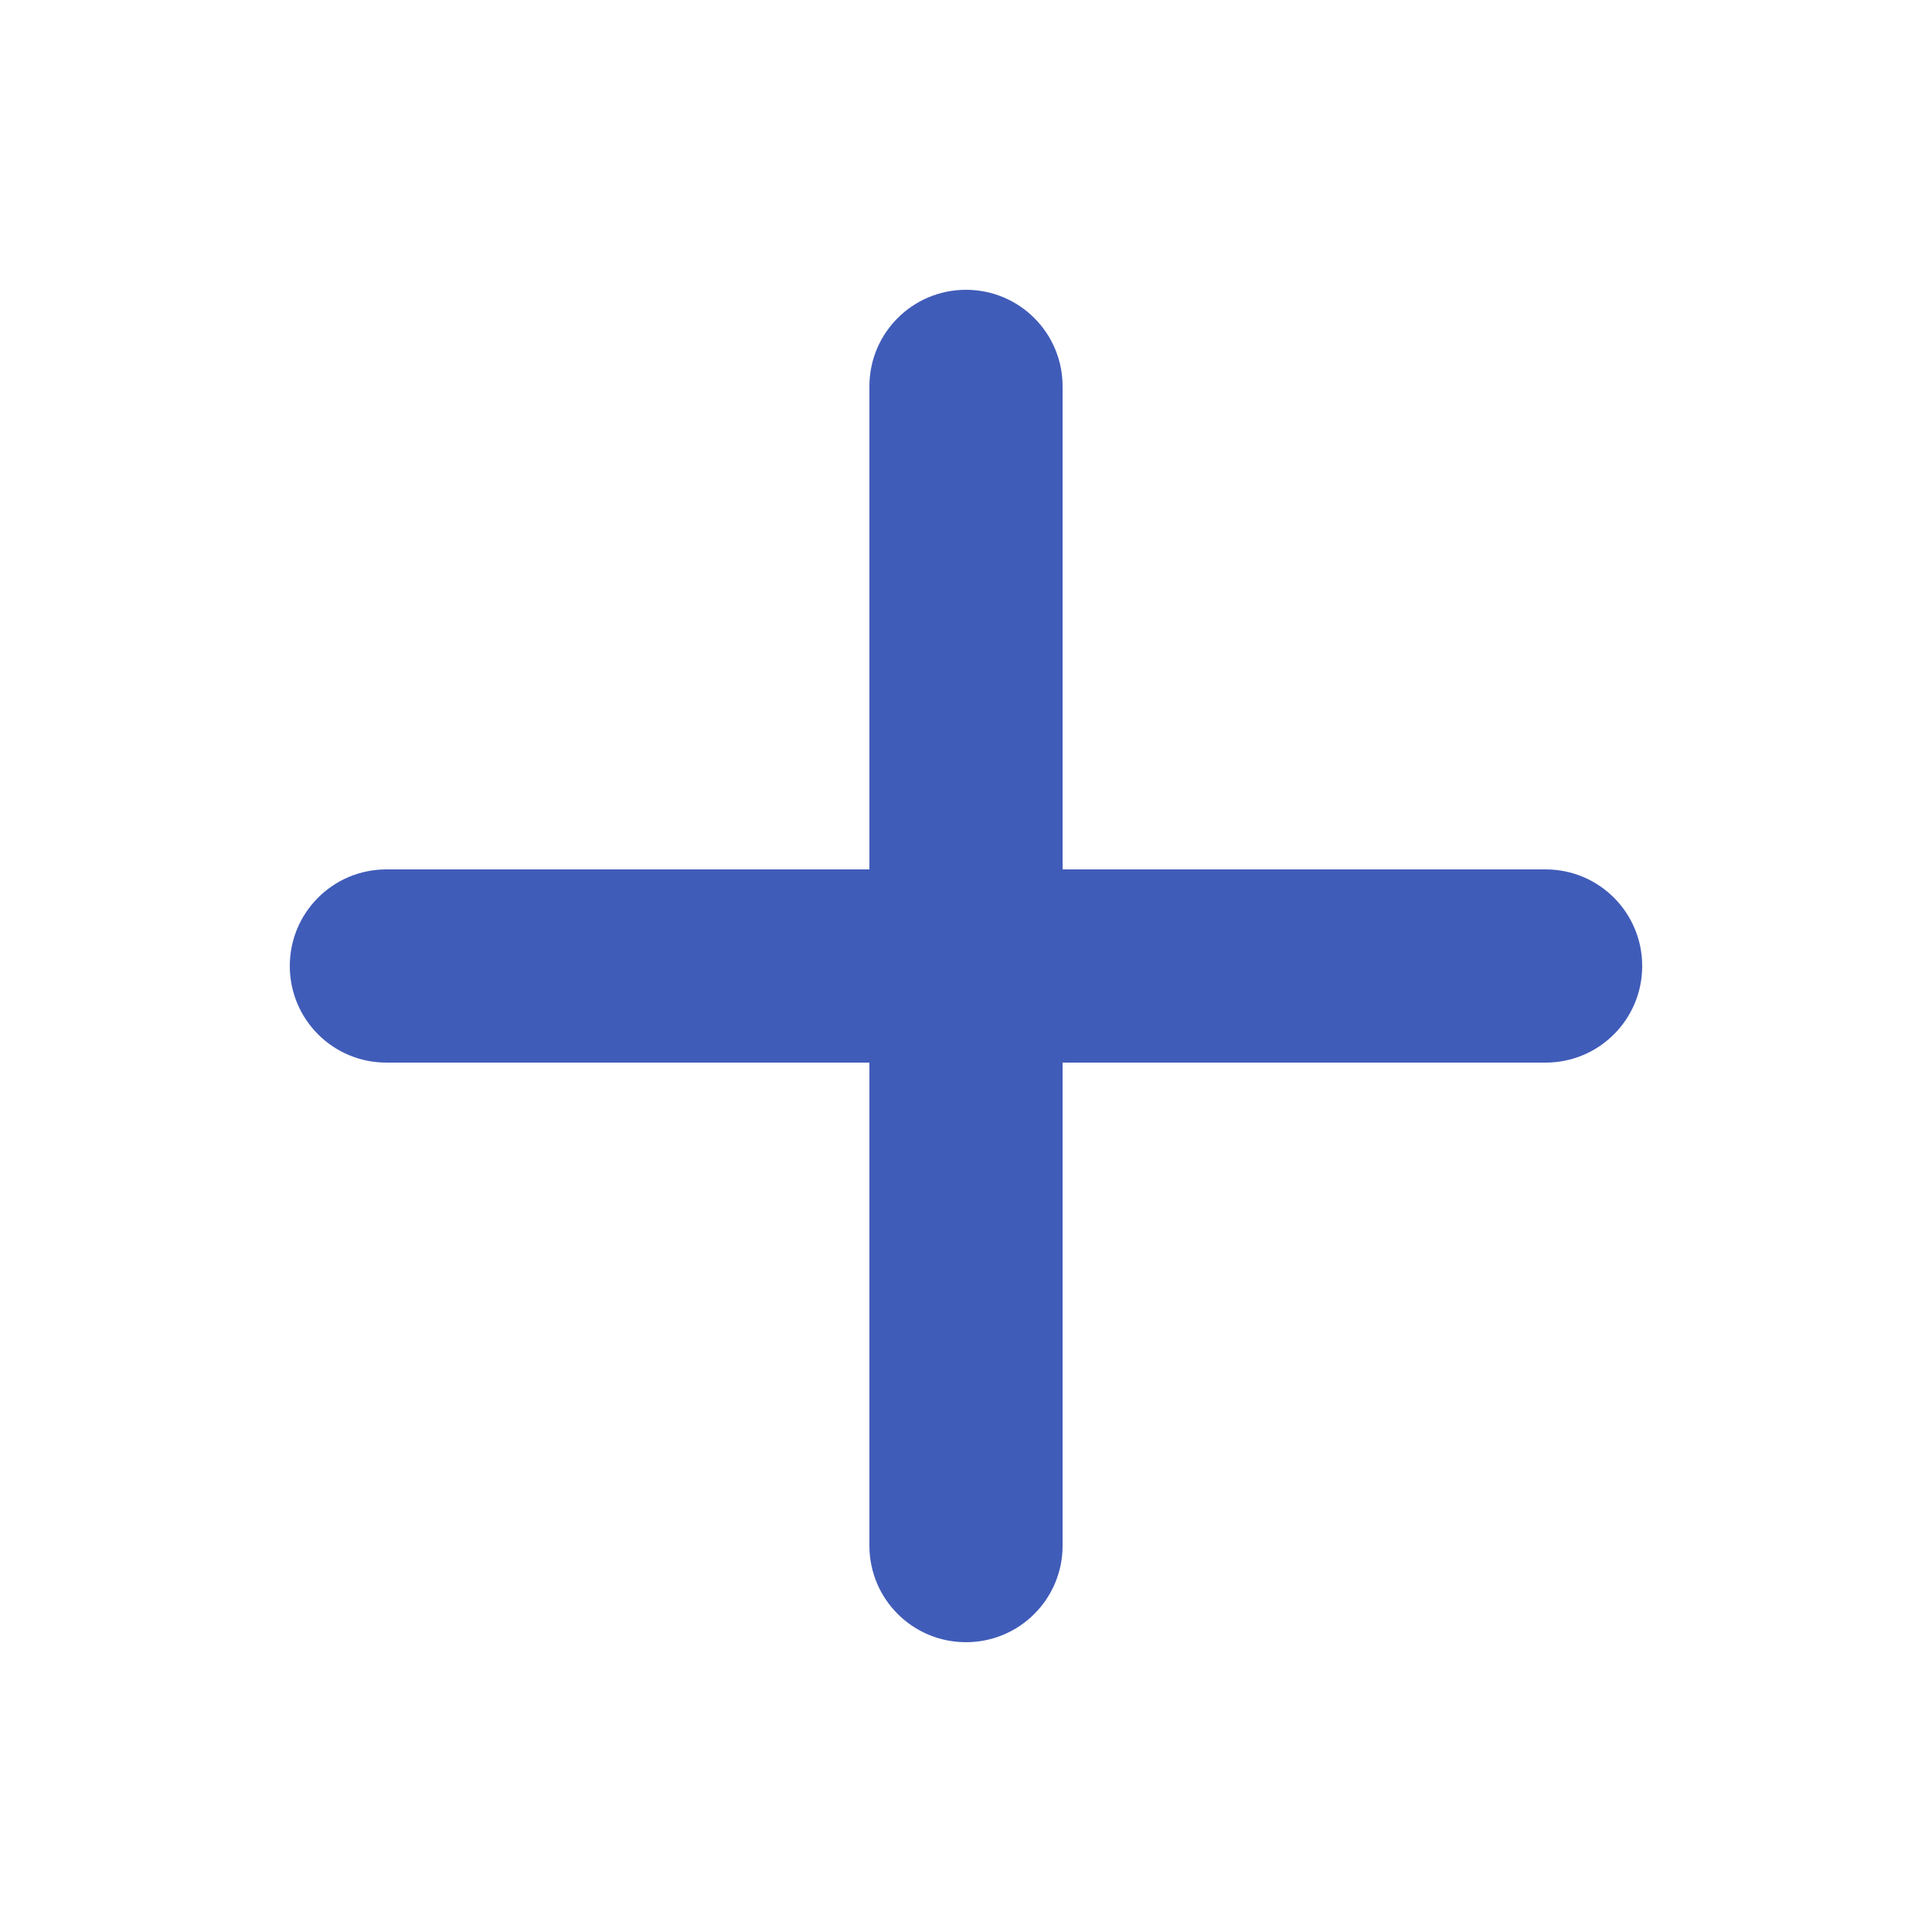
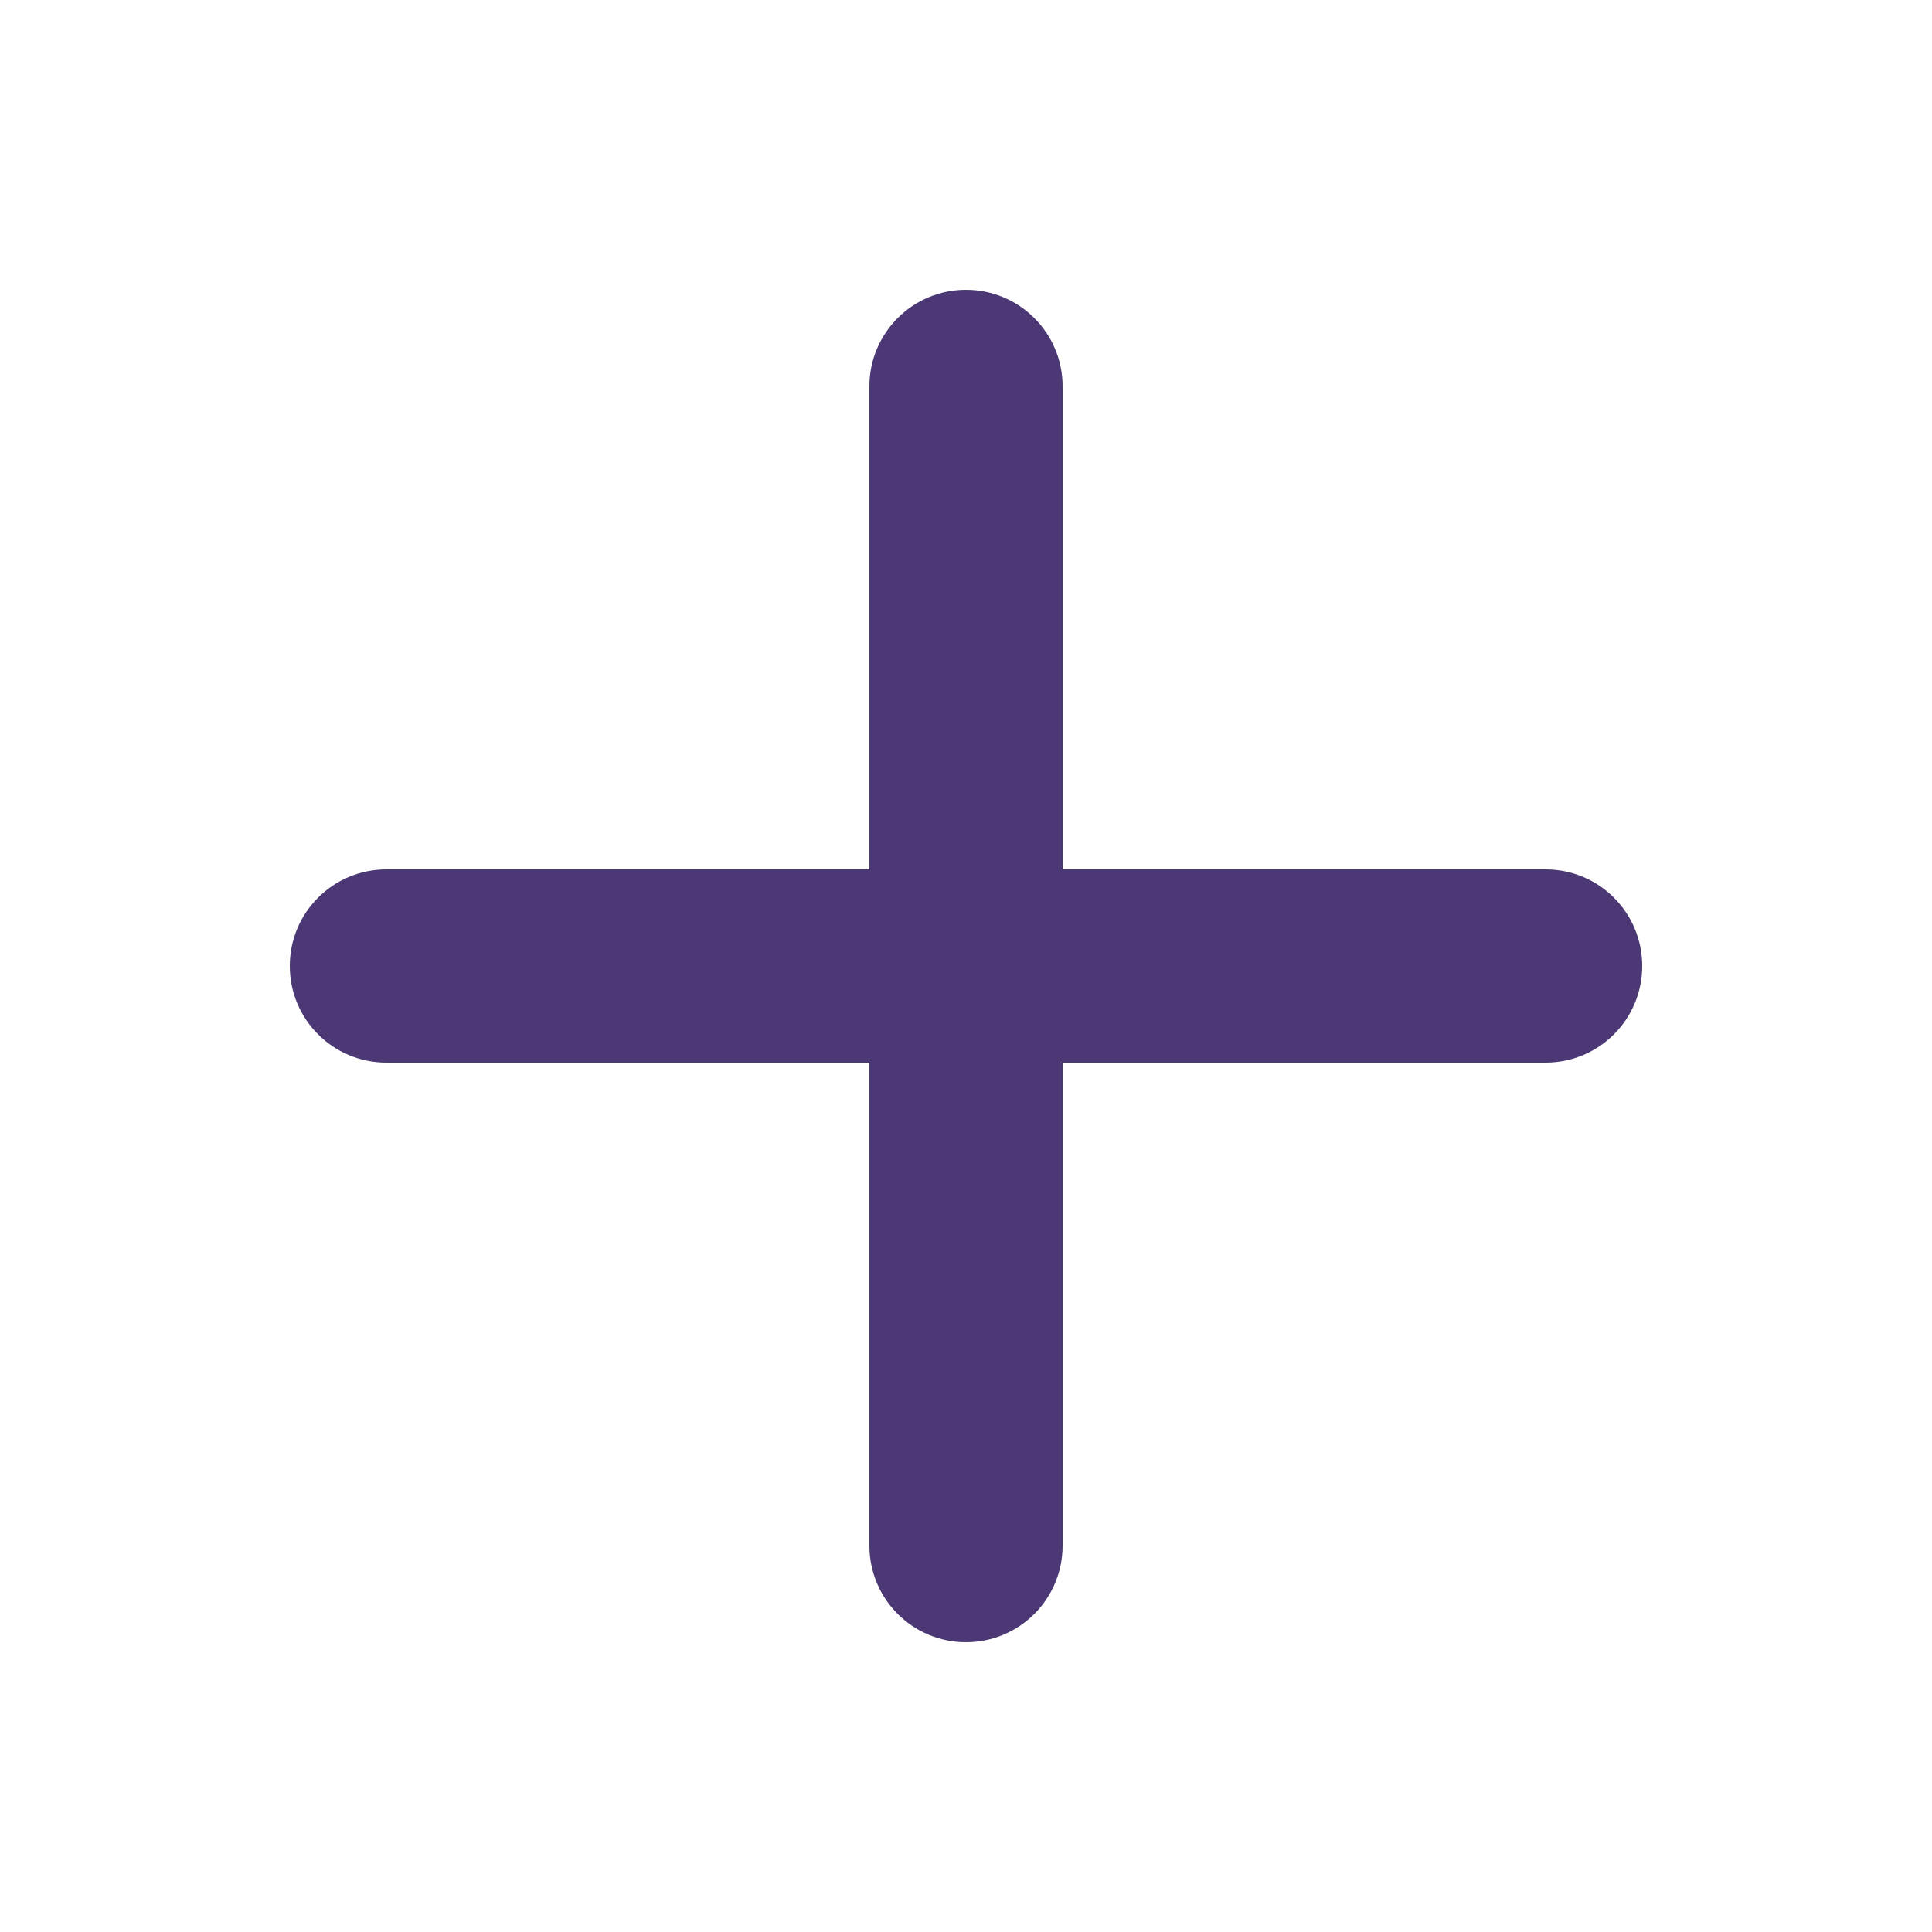
<svg xmlns="http://www.w3.org/2000/svg" viewBox="0 0 640 640">
-   <path fill="rgb(64, 92, 185)" d="M352 128C352 110.3 337.7 96 320 96C302.3 96 288 110.3 288 128L288 288L128 288C110.3 288 96 302.3 96 320C96 337.7 110.3 352 128 352L288 352L288 512C288 529.7 302.3 544 320 544C337.7 544 352 529.7 352 512L352 352L512 352C529.7 352 544 337.7 544 320C544 302.3 529.7 288 512 288L352 288L352 128z" />
+   <path fill="#4B3874" d="M352 128C352 110.3 337.7 96 320 96C302.3 96 288 110.3 288 128L288 288L128 288C110.3 288 96 302.3 96 320C96 337.7 110.3 352 128 352L288 352L288 512C288 529.7 302.3 544 320 544C337.7 544 352 529.7 352 512L352 352L512 352C529.7 352 544 337.7 544 320C544 302.3 529.7 288 512 288L352 288L352 128z" />
</svg>
